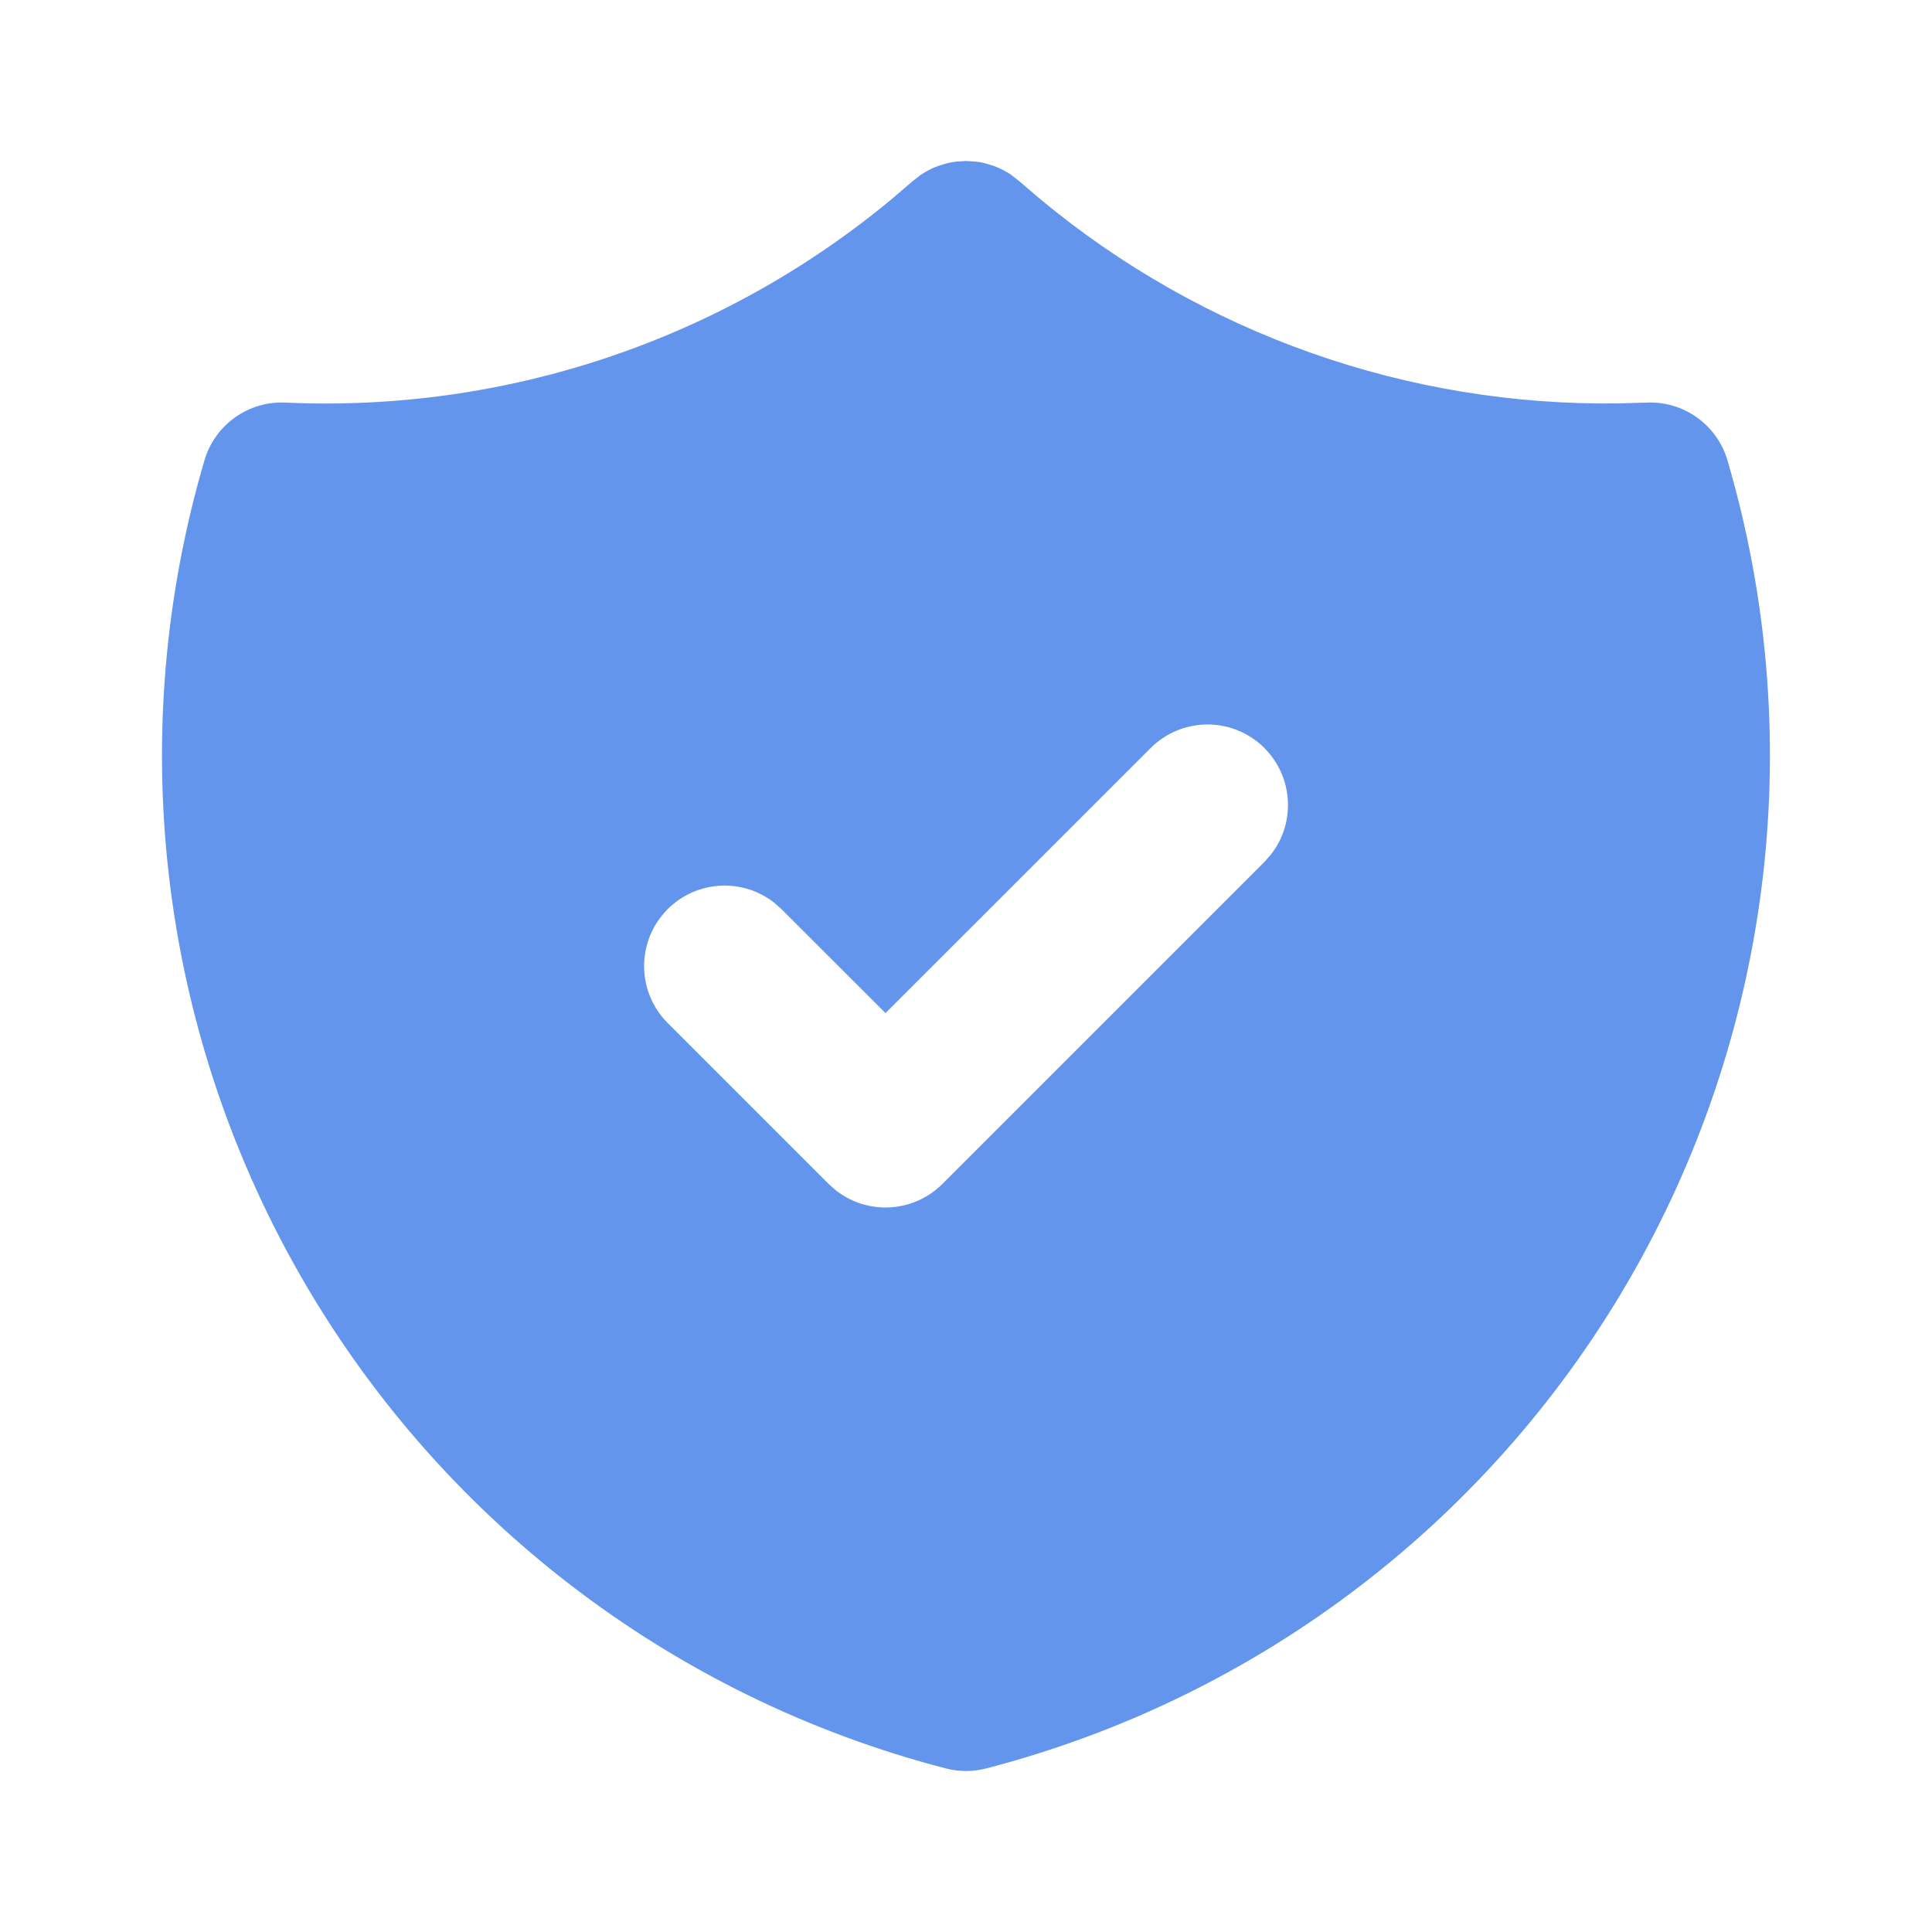
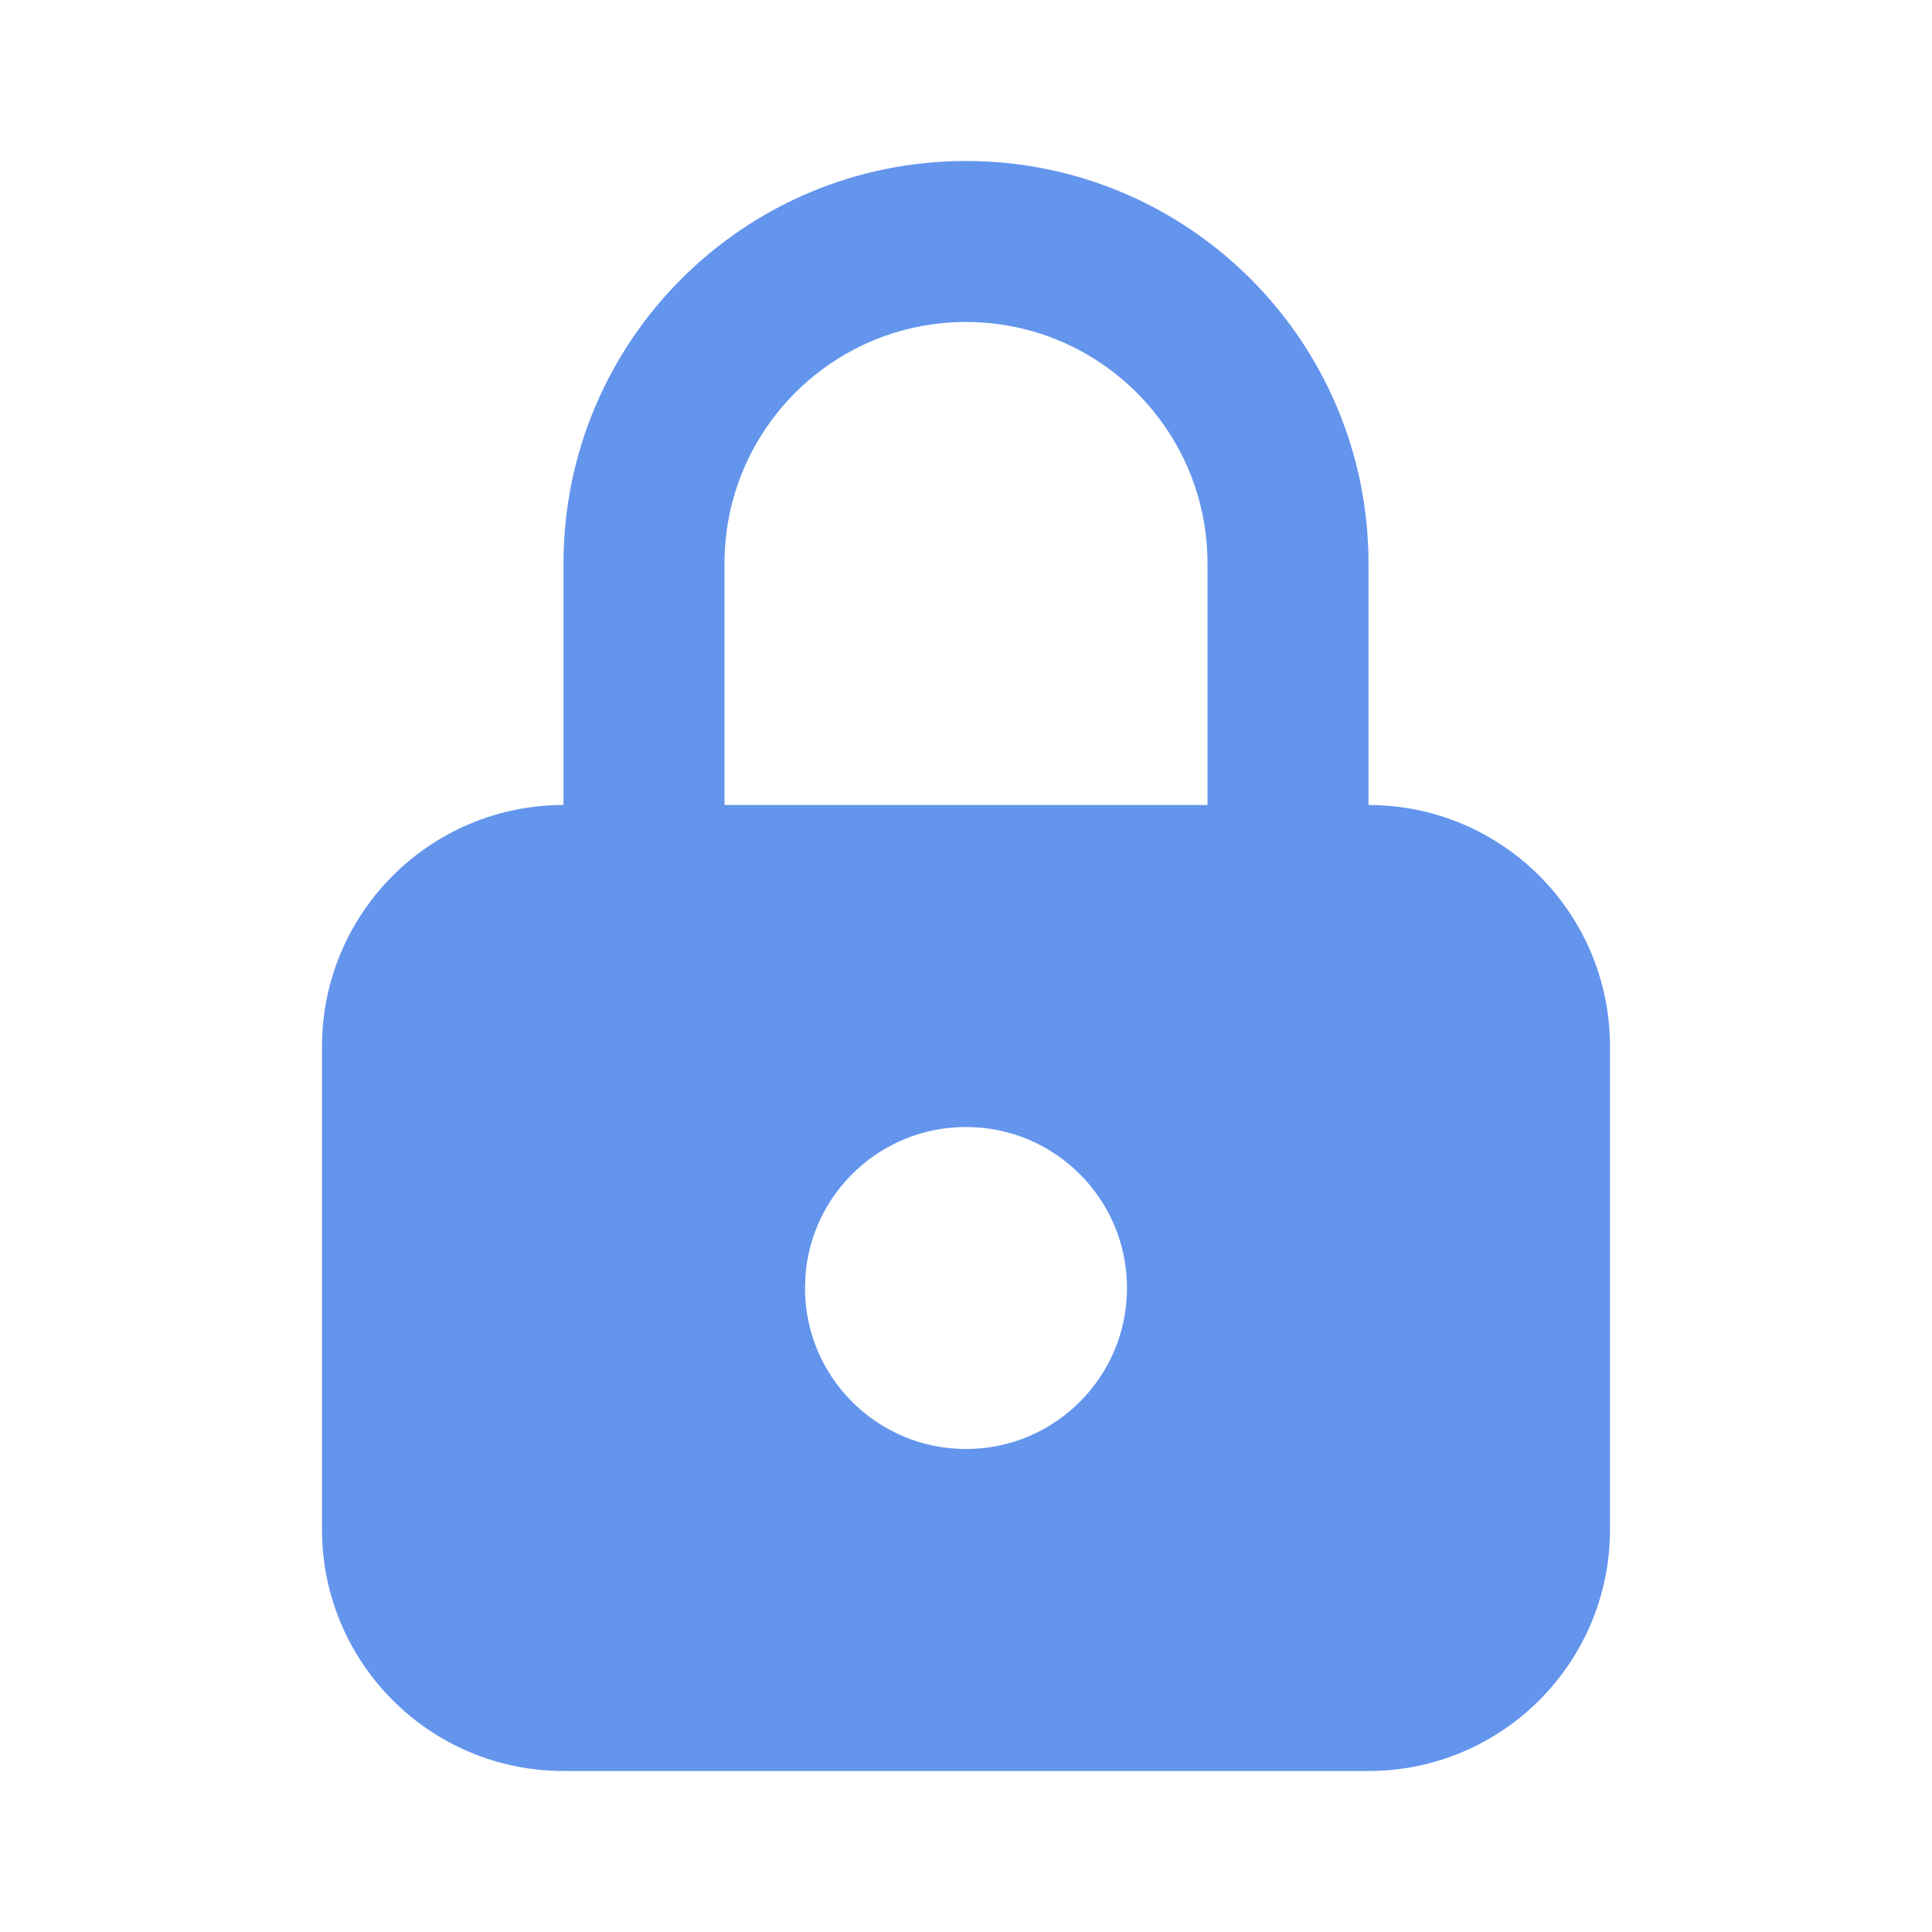
<svg xmlns="http://www.w3.org/2000/svg" viewBox="0 0 24 24">
  <style>
    path {
      fill: #6495ED;
    }
    @media (prefers-color-scheme: dark) {
      path {
        fill: #7A8CA8;
      }
    }
  </style>
-   <path d="M11.998 2l.118 .007l.059 .008l.061 .013l.111 .034a.993 .993 0 0 1 .217 .112l.104 .082l.255 .218a11 11 0 0 0 7.189 2.537l.342 -.01a1 1 0 0 1 1.005 .717a13 13 0 0 1 -9.208 16.25a1 1 0 0 1 -.502 0a13 13 0 0 1 -9.209 -16.25a1 1 0 0 1 1.005 -.717a11 11 0 0 0 7.531 -2.527l.263 -.225l.096 -.075a.993 .993 0 0 1 .217 -.112l.112 -.034a.97 .97 0 0 1 .119 -.021l.115 -.007zm3.71 7.293a1 1 0 0 0 -1.415 0l-3.293 3.292l-1.293 -1.292l-.094 -.083a1 1 0 0 0 -1.32 1.497l2 2l.094 .083a1 1 0 0 0 1.32 -.083l4 -4l.083 -.094a1 1 0 0 0 -.083 -1.32z" />
+   <path d="M12 2a5 5 0 0 1 5 5v3a3 3 0 0 1 3 3v6a3 3 0 0 1 -3 3h-10a3 3 0 0 1 -3 -3v-6a3 3 0 0 1 3 -3v-3a5 5 0 0 1 5 -5m0 12a2 2 0 0 0 -1.995 1.85l-.005 .15a2 2 0 1 0 2 -2m0 -10a3 3 0 0 0 -3 3v3h6v-3a3 3 0 0 0 -3 -3" />
</svg>
